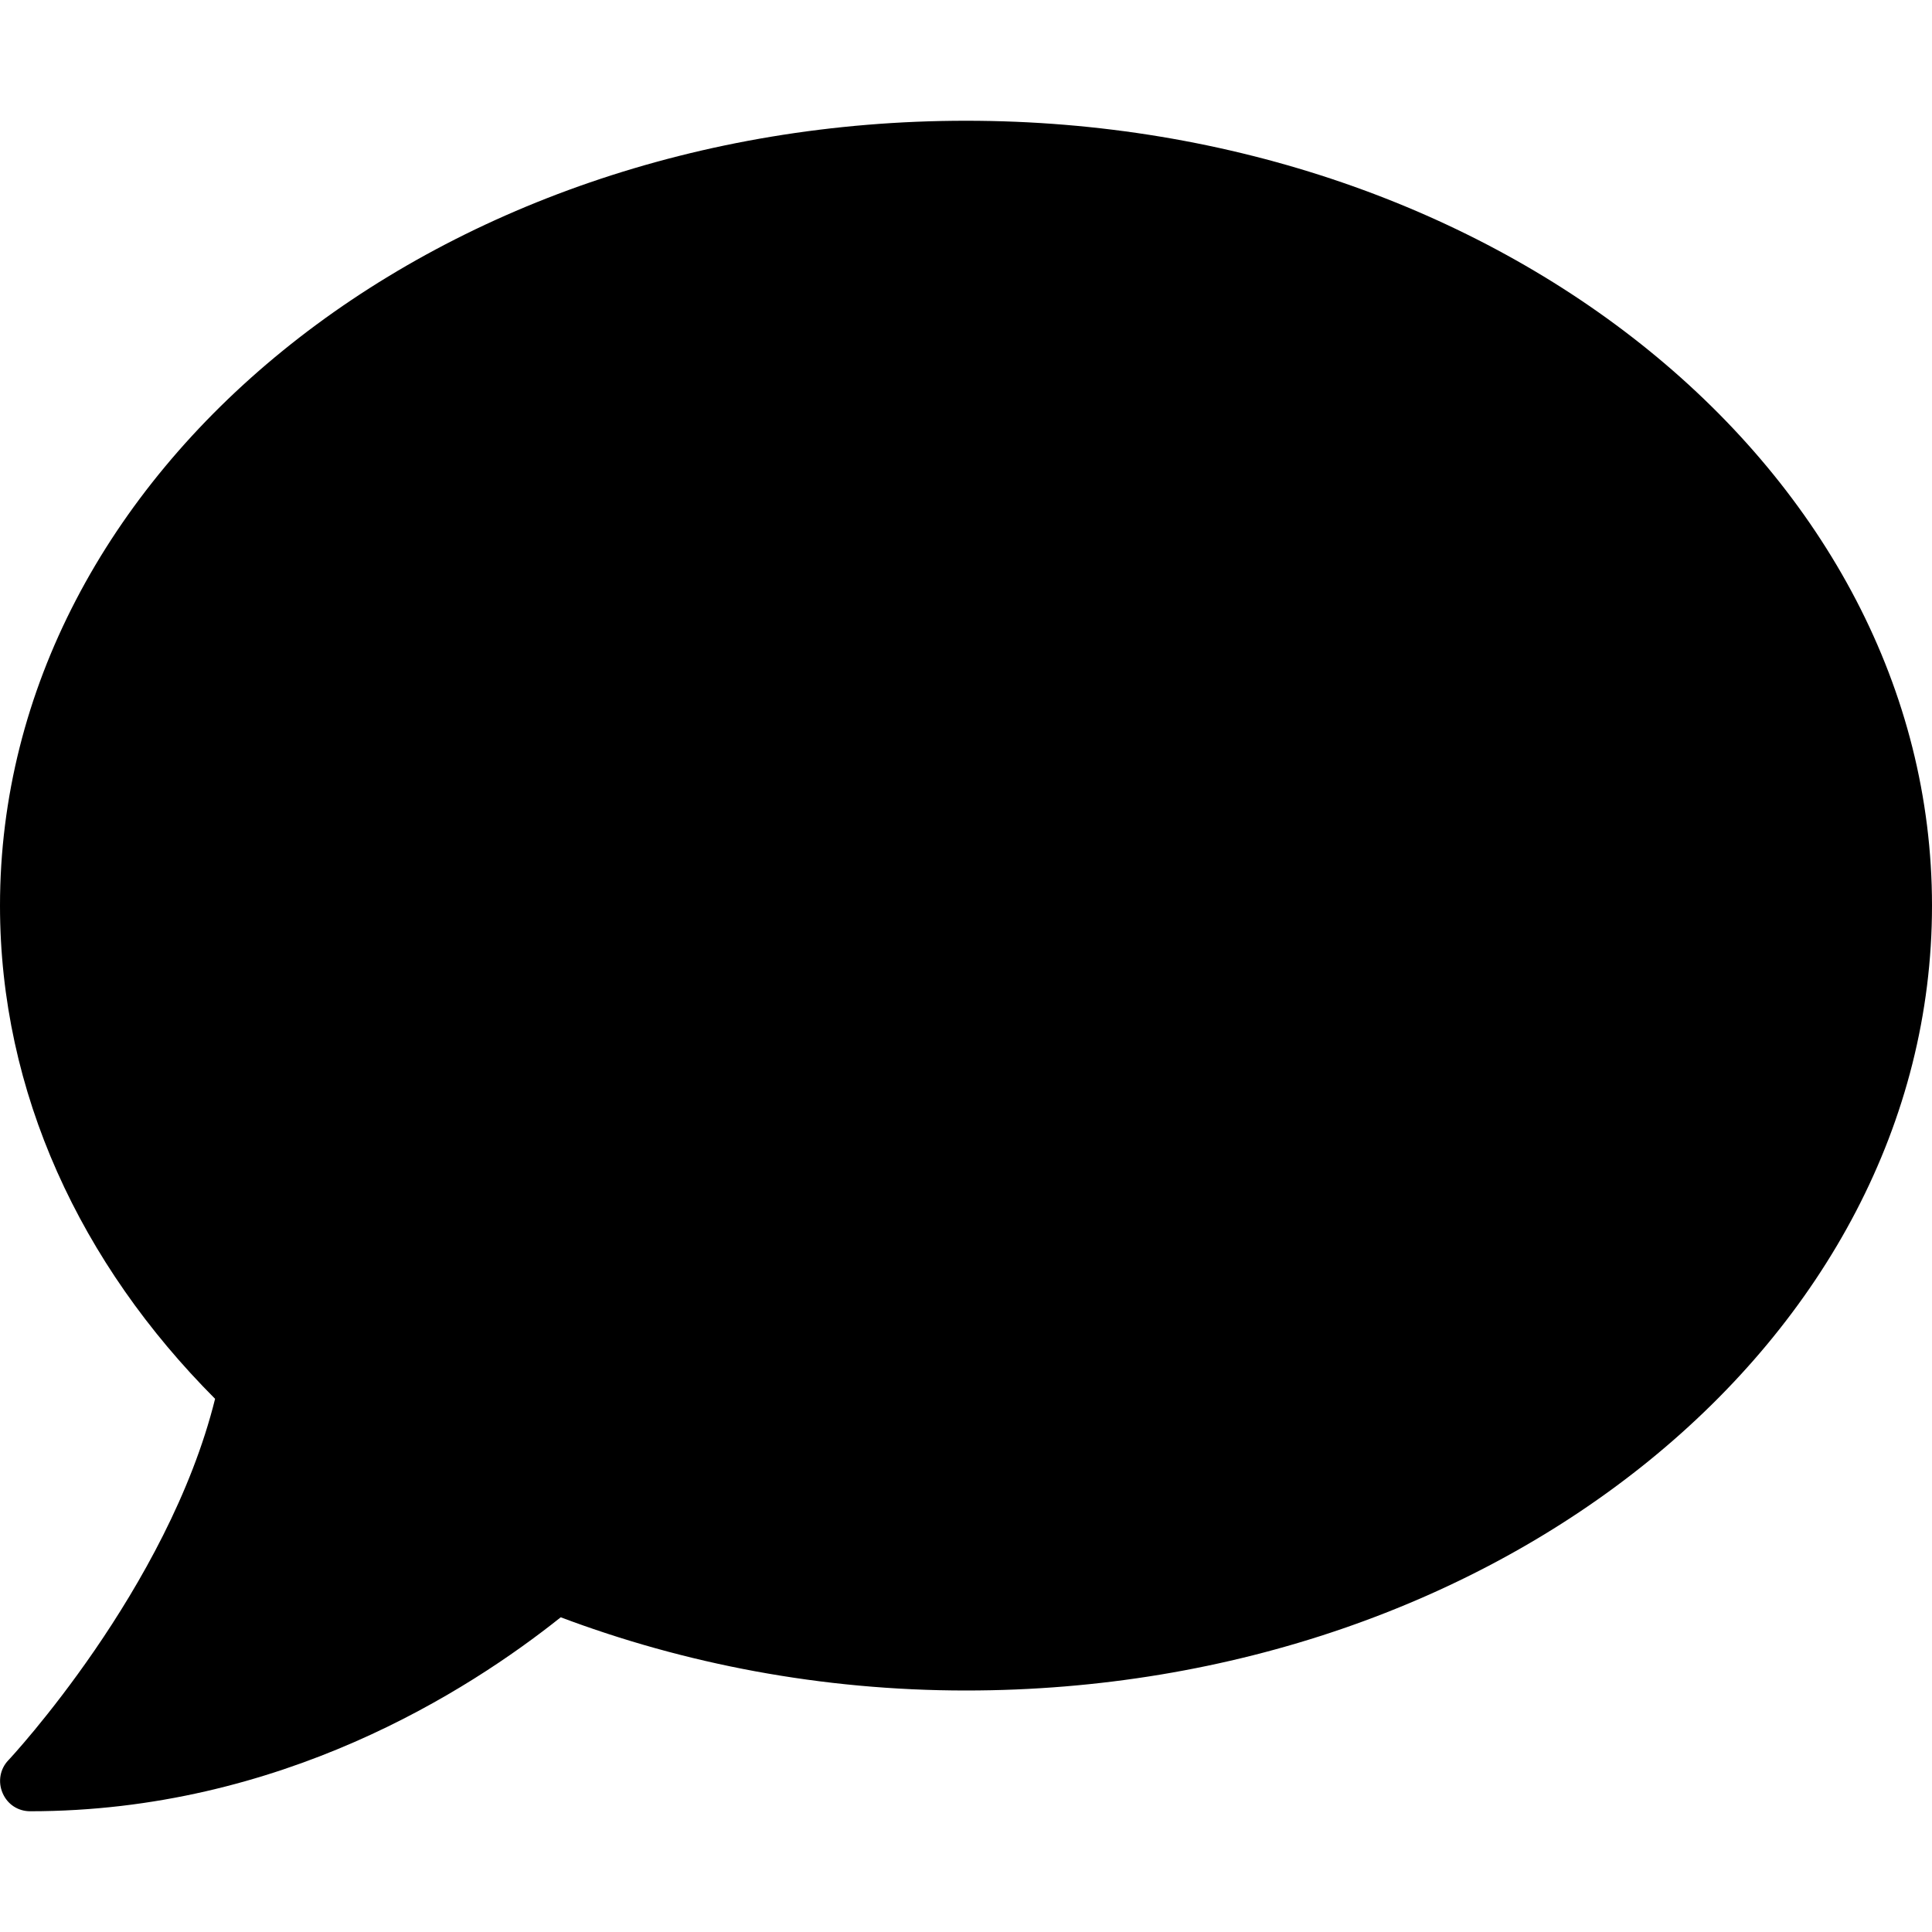
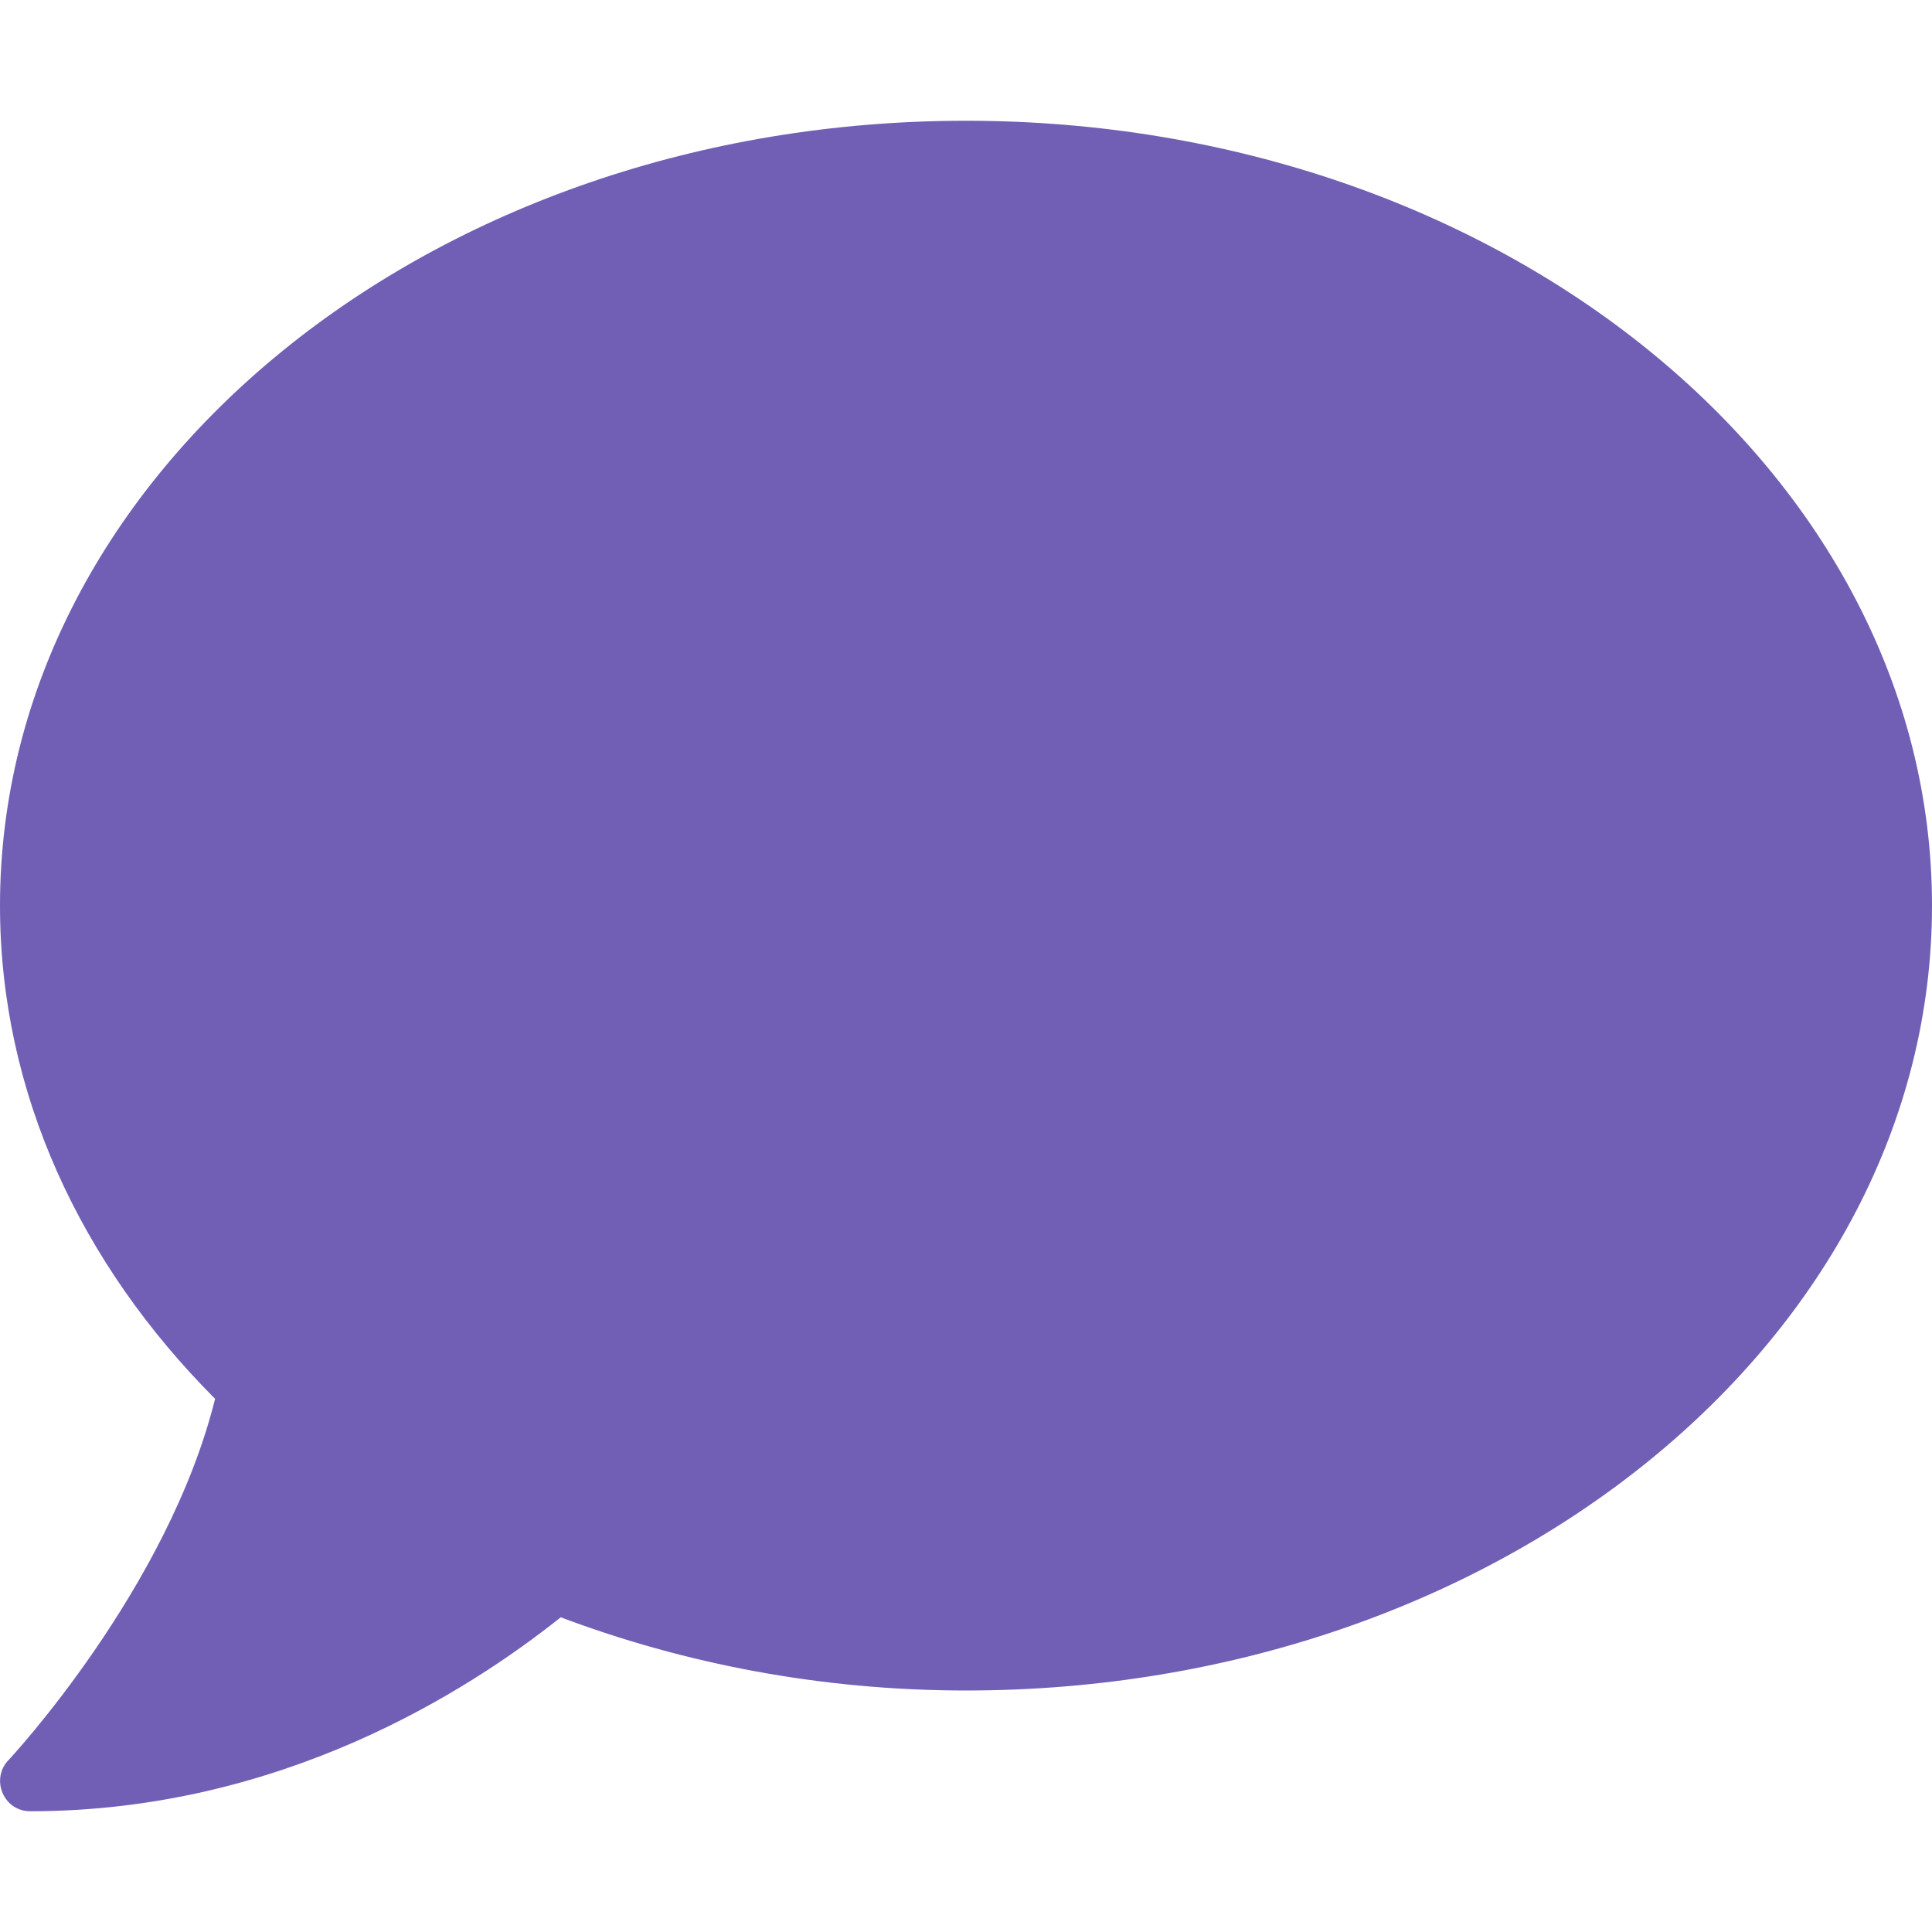
- <svg xmlns="http://www.w3.org/2000/svg" viewBox="0 0 512 512">
+ <svg xmlns="http://www.w3.org/2000/svg" fill="#715FB5" viewBox="0 0 512 512">
  <path d="M256 32C114.6 32 0 125.1 0 240c0 49.6 21.4 95 57 130.7C44.5 421.1 2.7 466 2.2 466.5c-2.2 2.3-2.8 5.7-1.5 8.7S4.8 480 8 480c66.3 0 116-31.8 140.6-51.4 32.7 12.3 69 19.4 107.4 19.4 141.4 0 256-93.1 256-208S397.4 32 256 32z" />
</svg>
